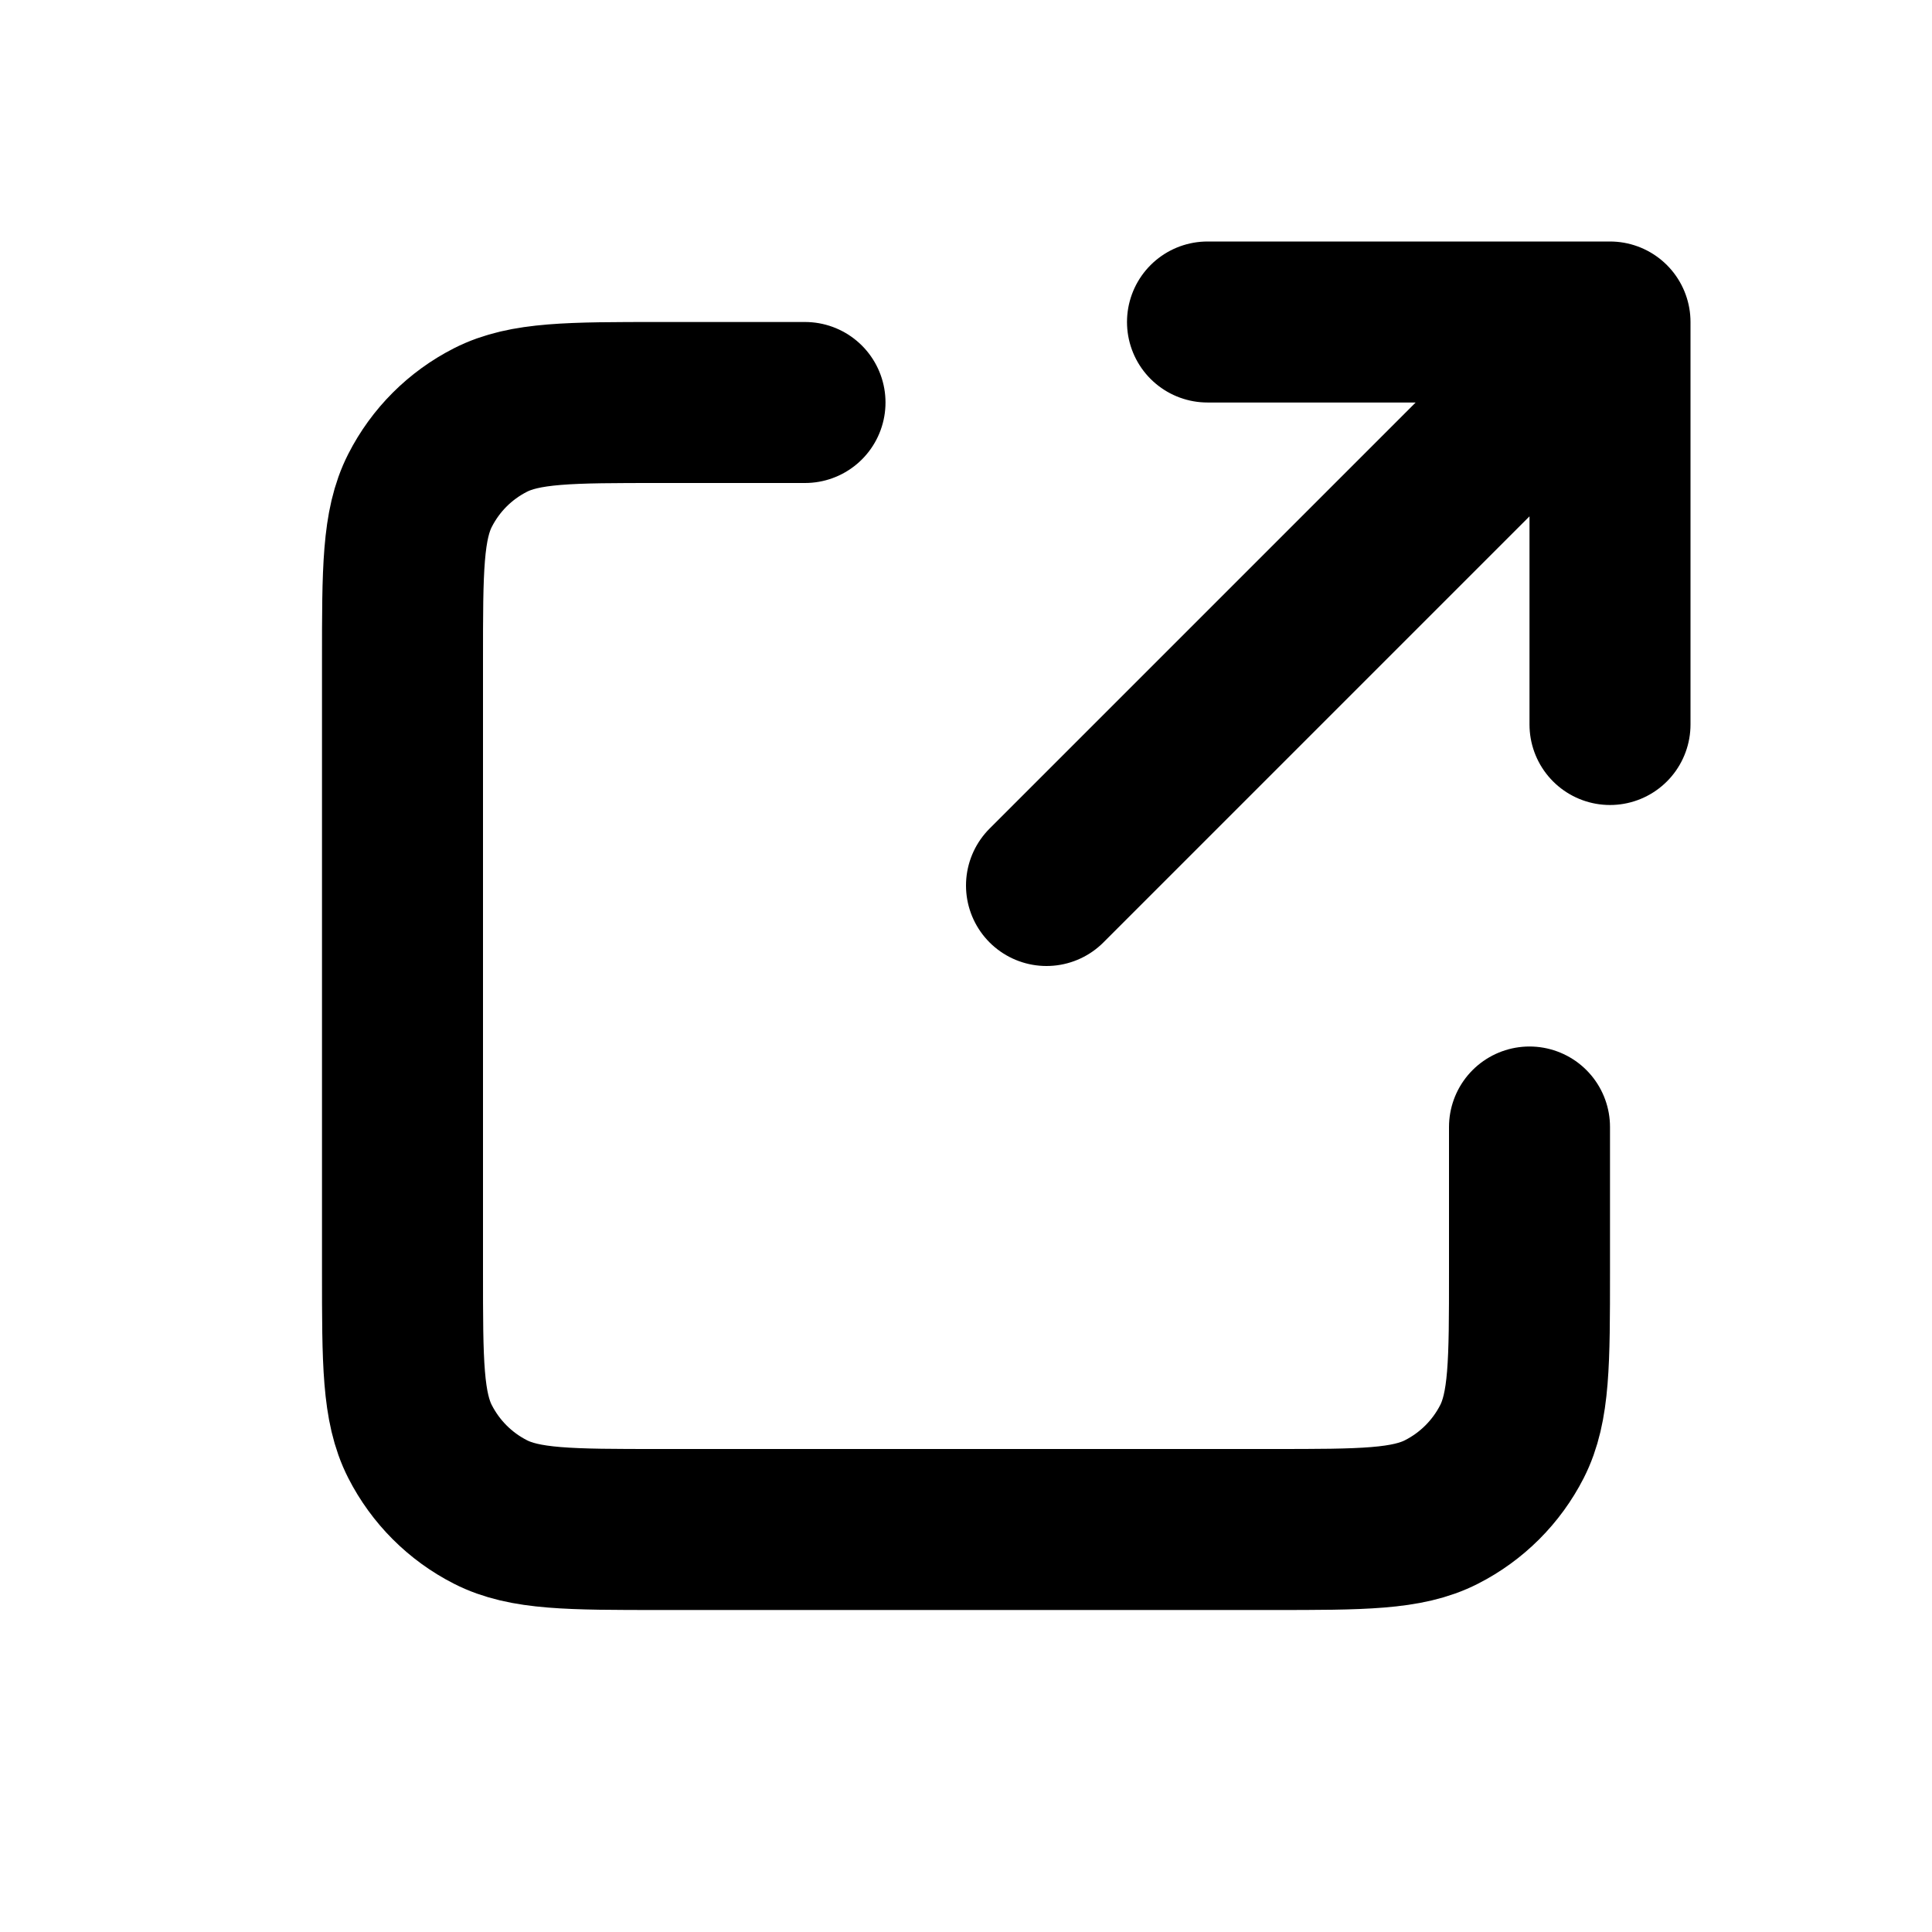
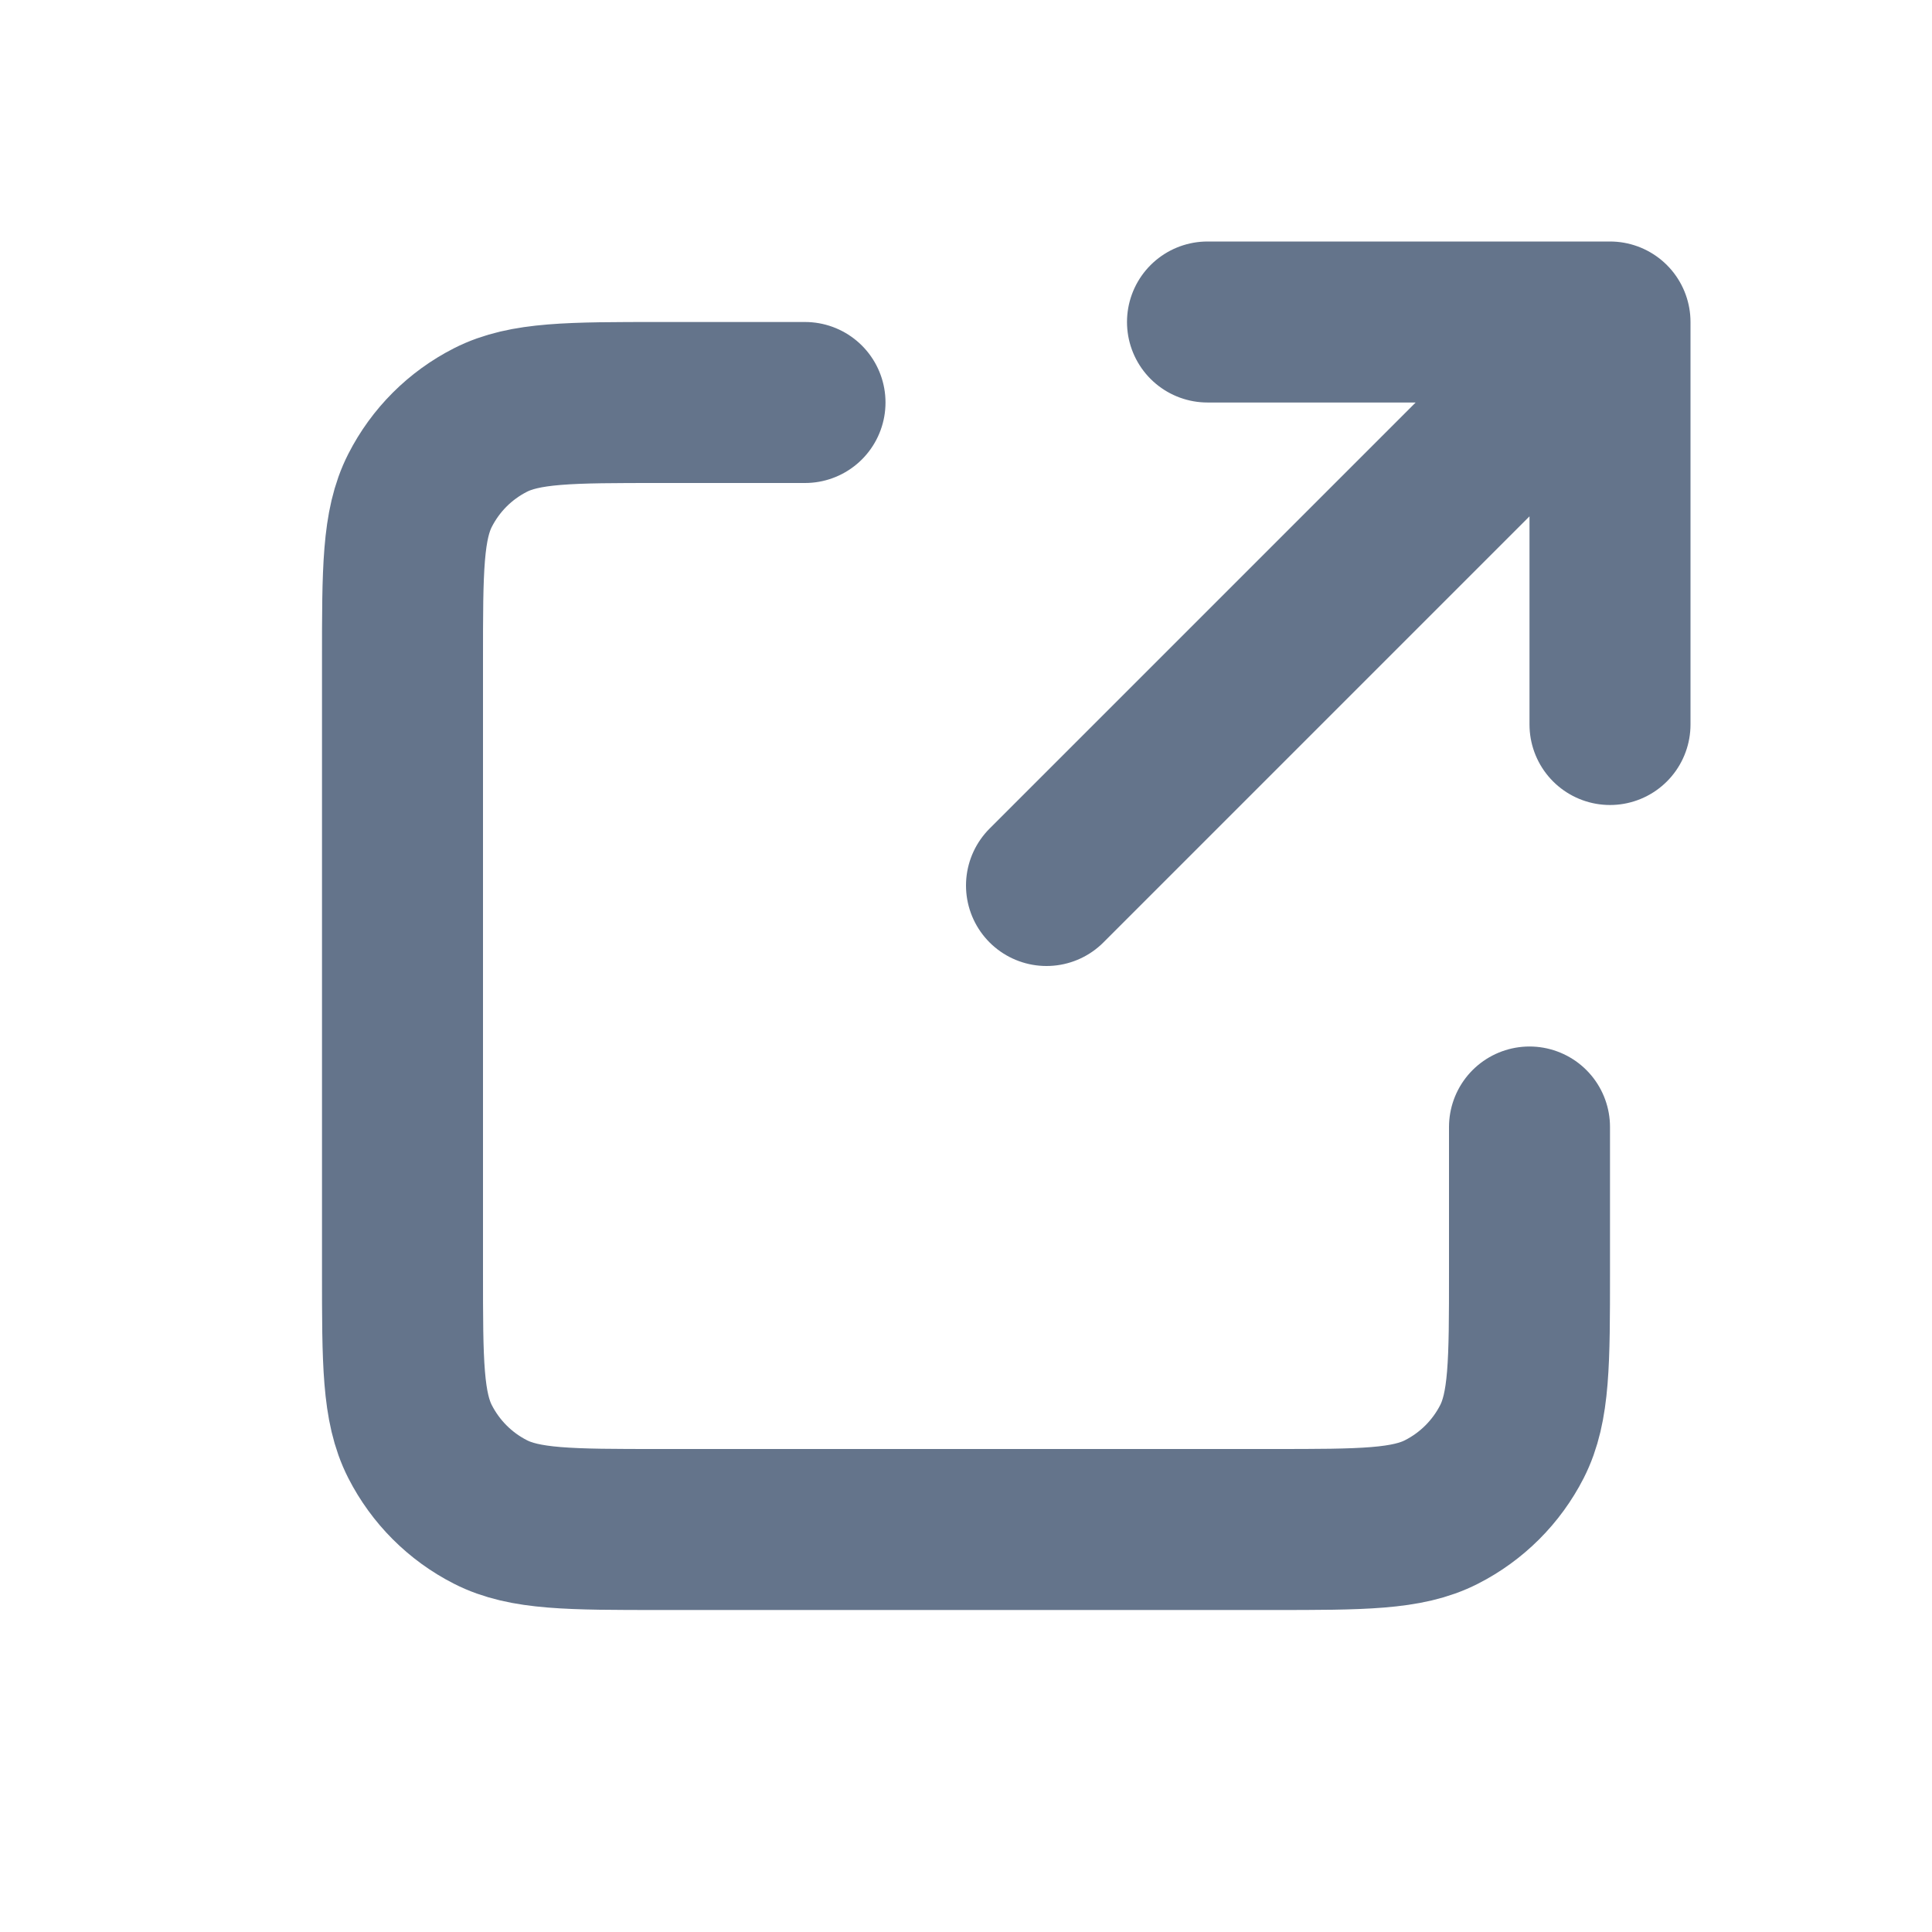
<svg xmlns="http://www.w3.org/2000/svg" width="800px" height="800px" viewBox="0 0 24 24" fill="none">
  <g id="Interface / External_Link">
-     <path id="Vector" d="M10 5H8.2C7.08 5 6.52 5 6.092 5.218C5.715 5.41 5.41 5.715 5.218 6.092C5 6.52 5 7.08 5 8.2V15.8C5 16.92 5 17.48 5.218 17.908C5.41 18.284 5.715 18.59 6.092 18.782C6.519 19 7.079 19 8.197 19H15.803C16.921 19 17.48 19 17.907 18.782C18.284 18.59 18.59 18.284 18.782 17.908C19 17.48 19 16.921 19 15.803V14M20 9V4M20 4H15M20 4L13 11" stroke="#000000" stroke-width="2" stroke-linecap="round" stroke-linejoin="round" />
+     <path id="Vector" d="M10 5H8.2C7.08 5 6.52 5 6.092 5.218C5.715 5.41 5.41 5.715 5.218 6.092C5 6.52 5 7.08 5 8.2V15.8C5 16.92 5 17.48 5.218 17.908C5.41 18.284 5.715 18.59 6.092 18.782C6.519 19 7.079 19 8.197 19H15.803C16.921 19 17.48 19 17.907 18.782C18.284 18.59 18.59 18.284 18.782 17.908C19 17.48 19 16.921 19 15.803V14M20 9V4M20 4H15M20 4L13 11" stroke="#64748b" stroke-width="2" stroke-linecap="round" stroke-linejoin="round" />
  </g>
</svg>
